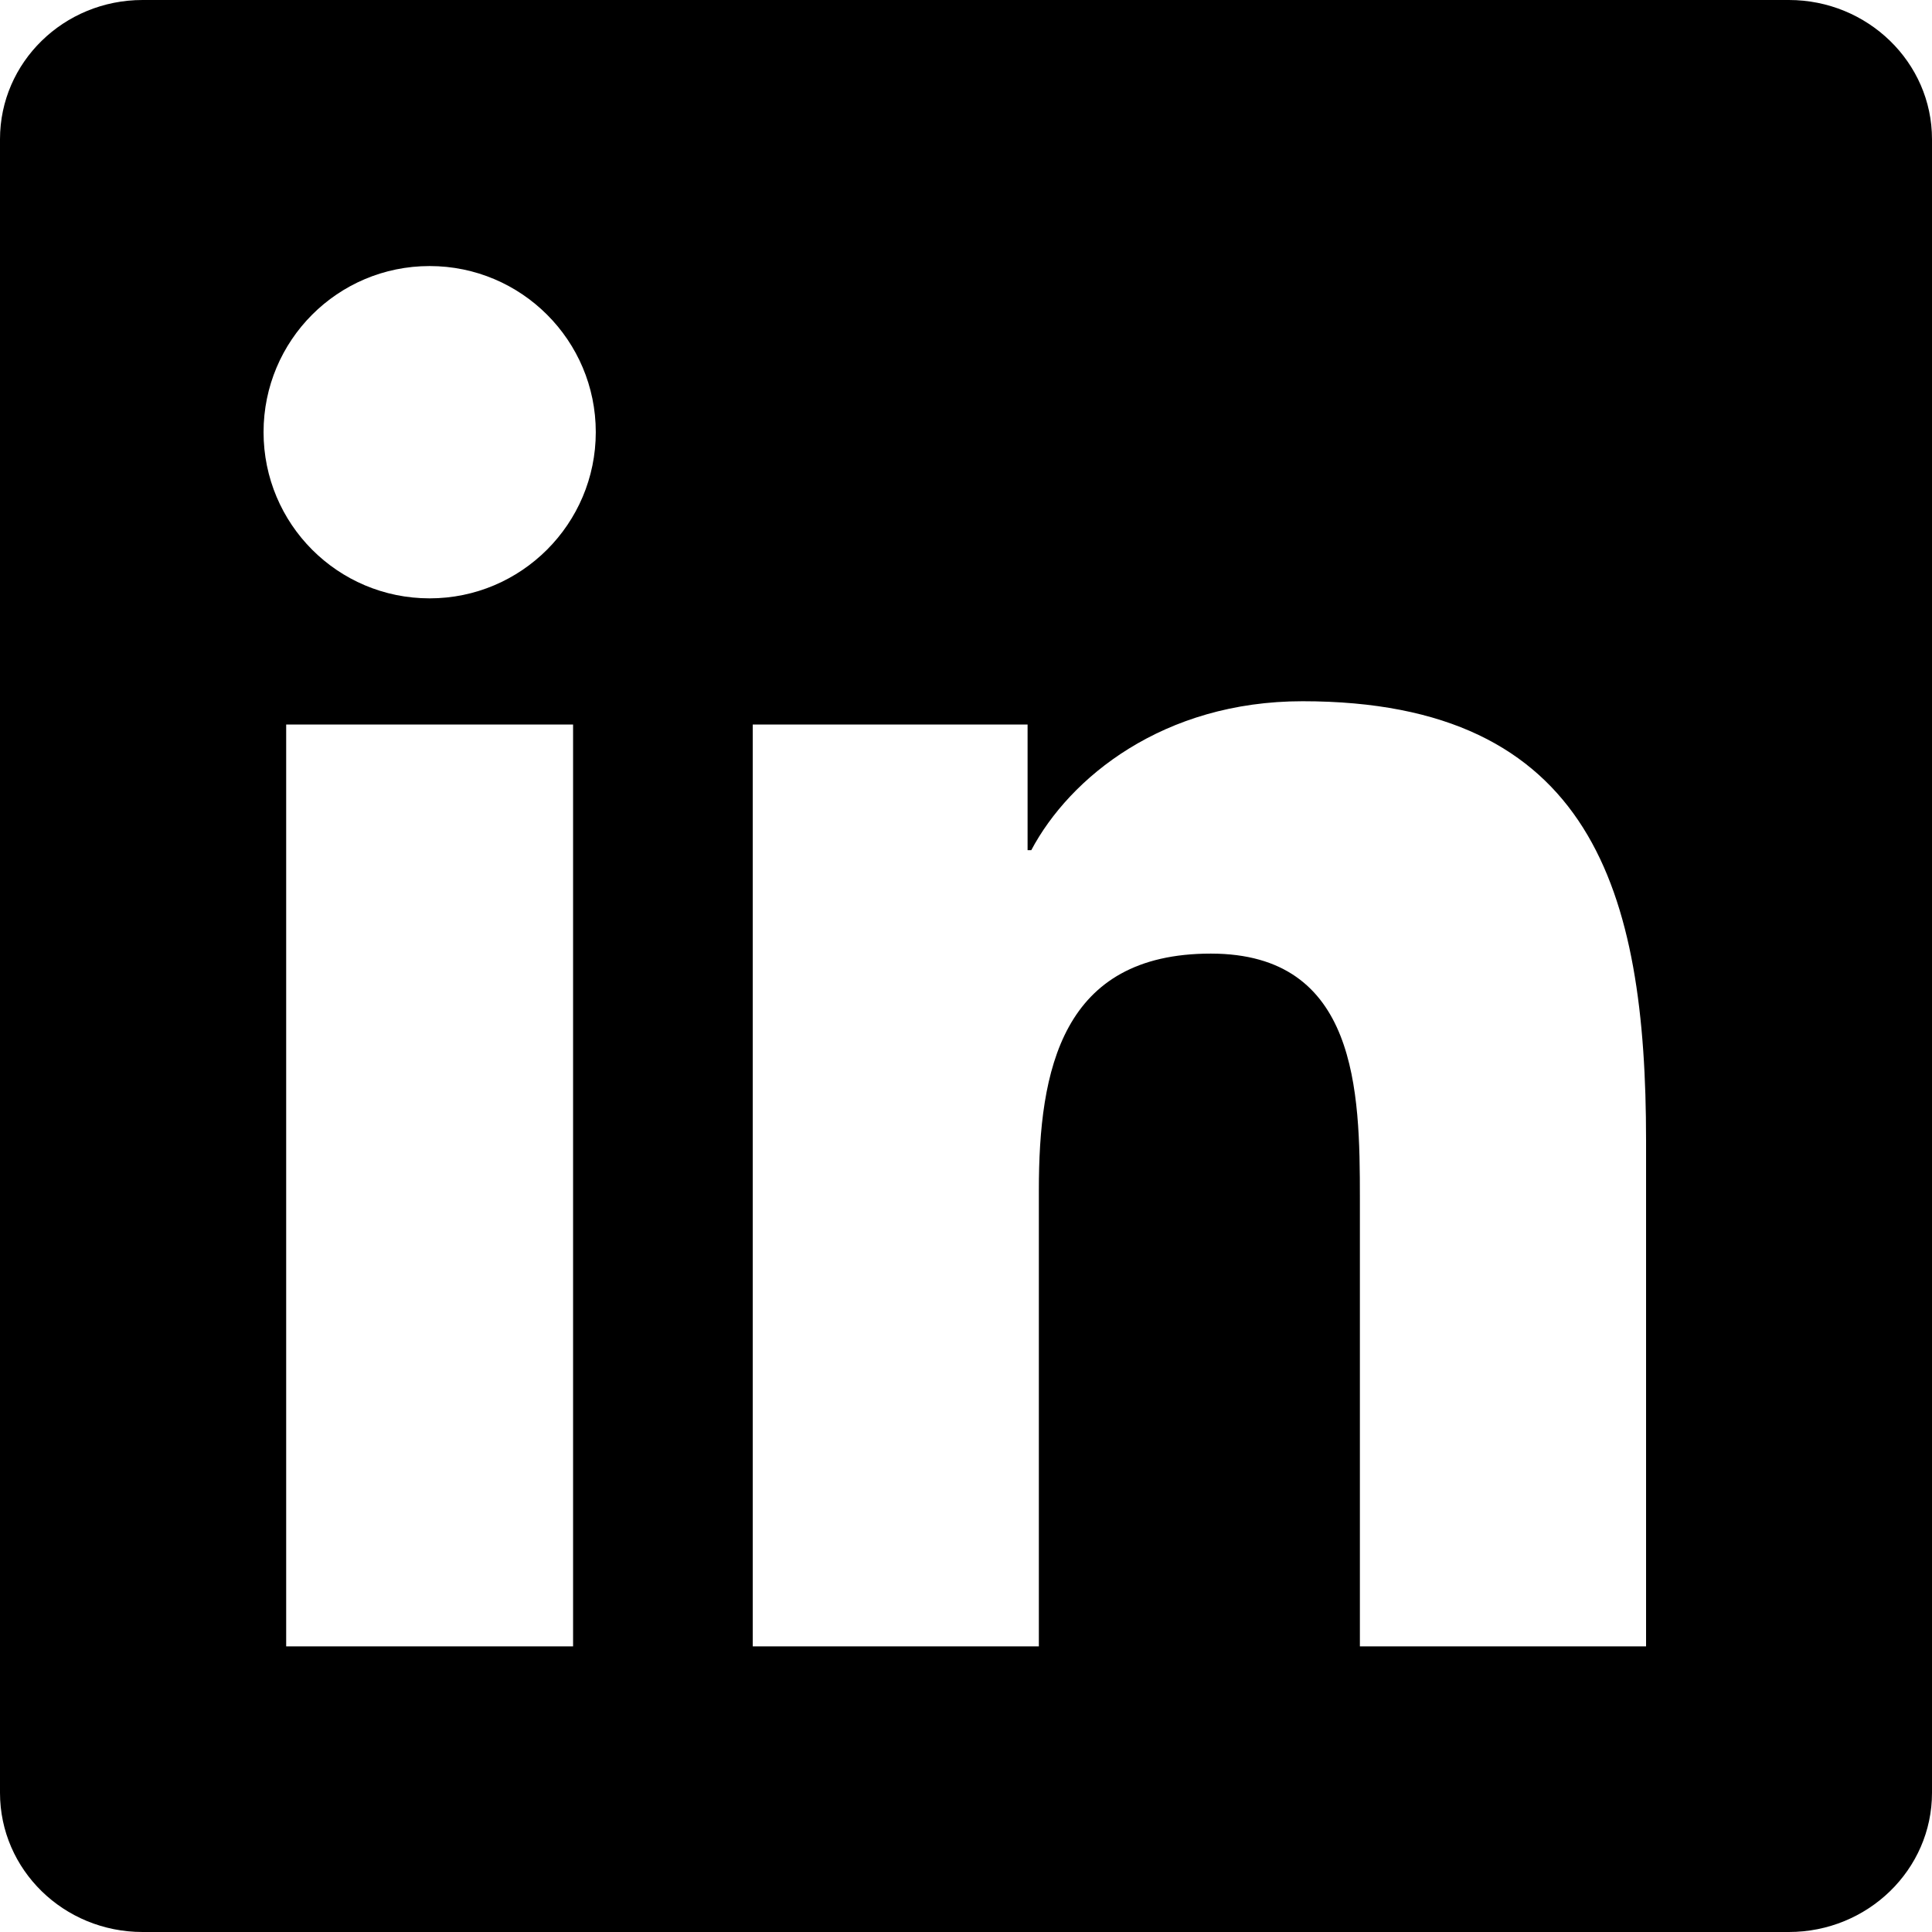
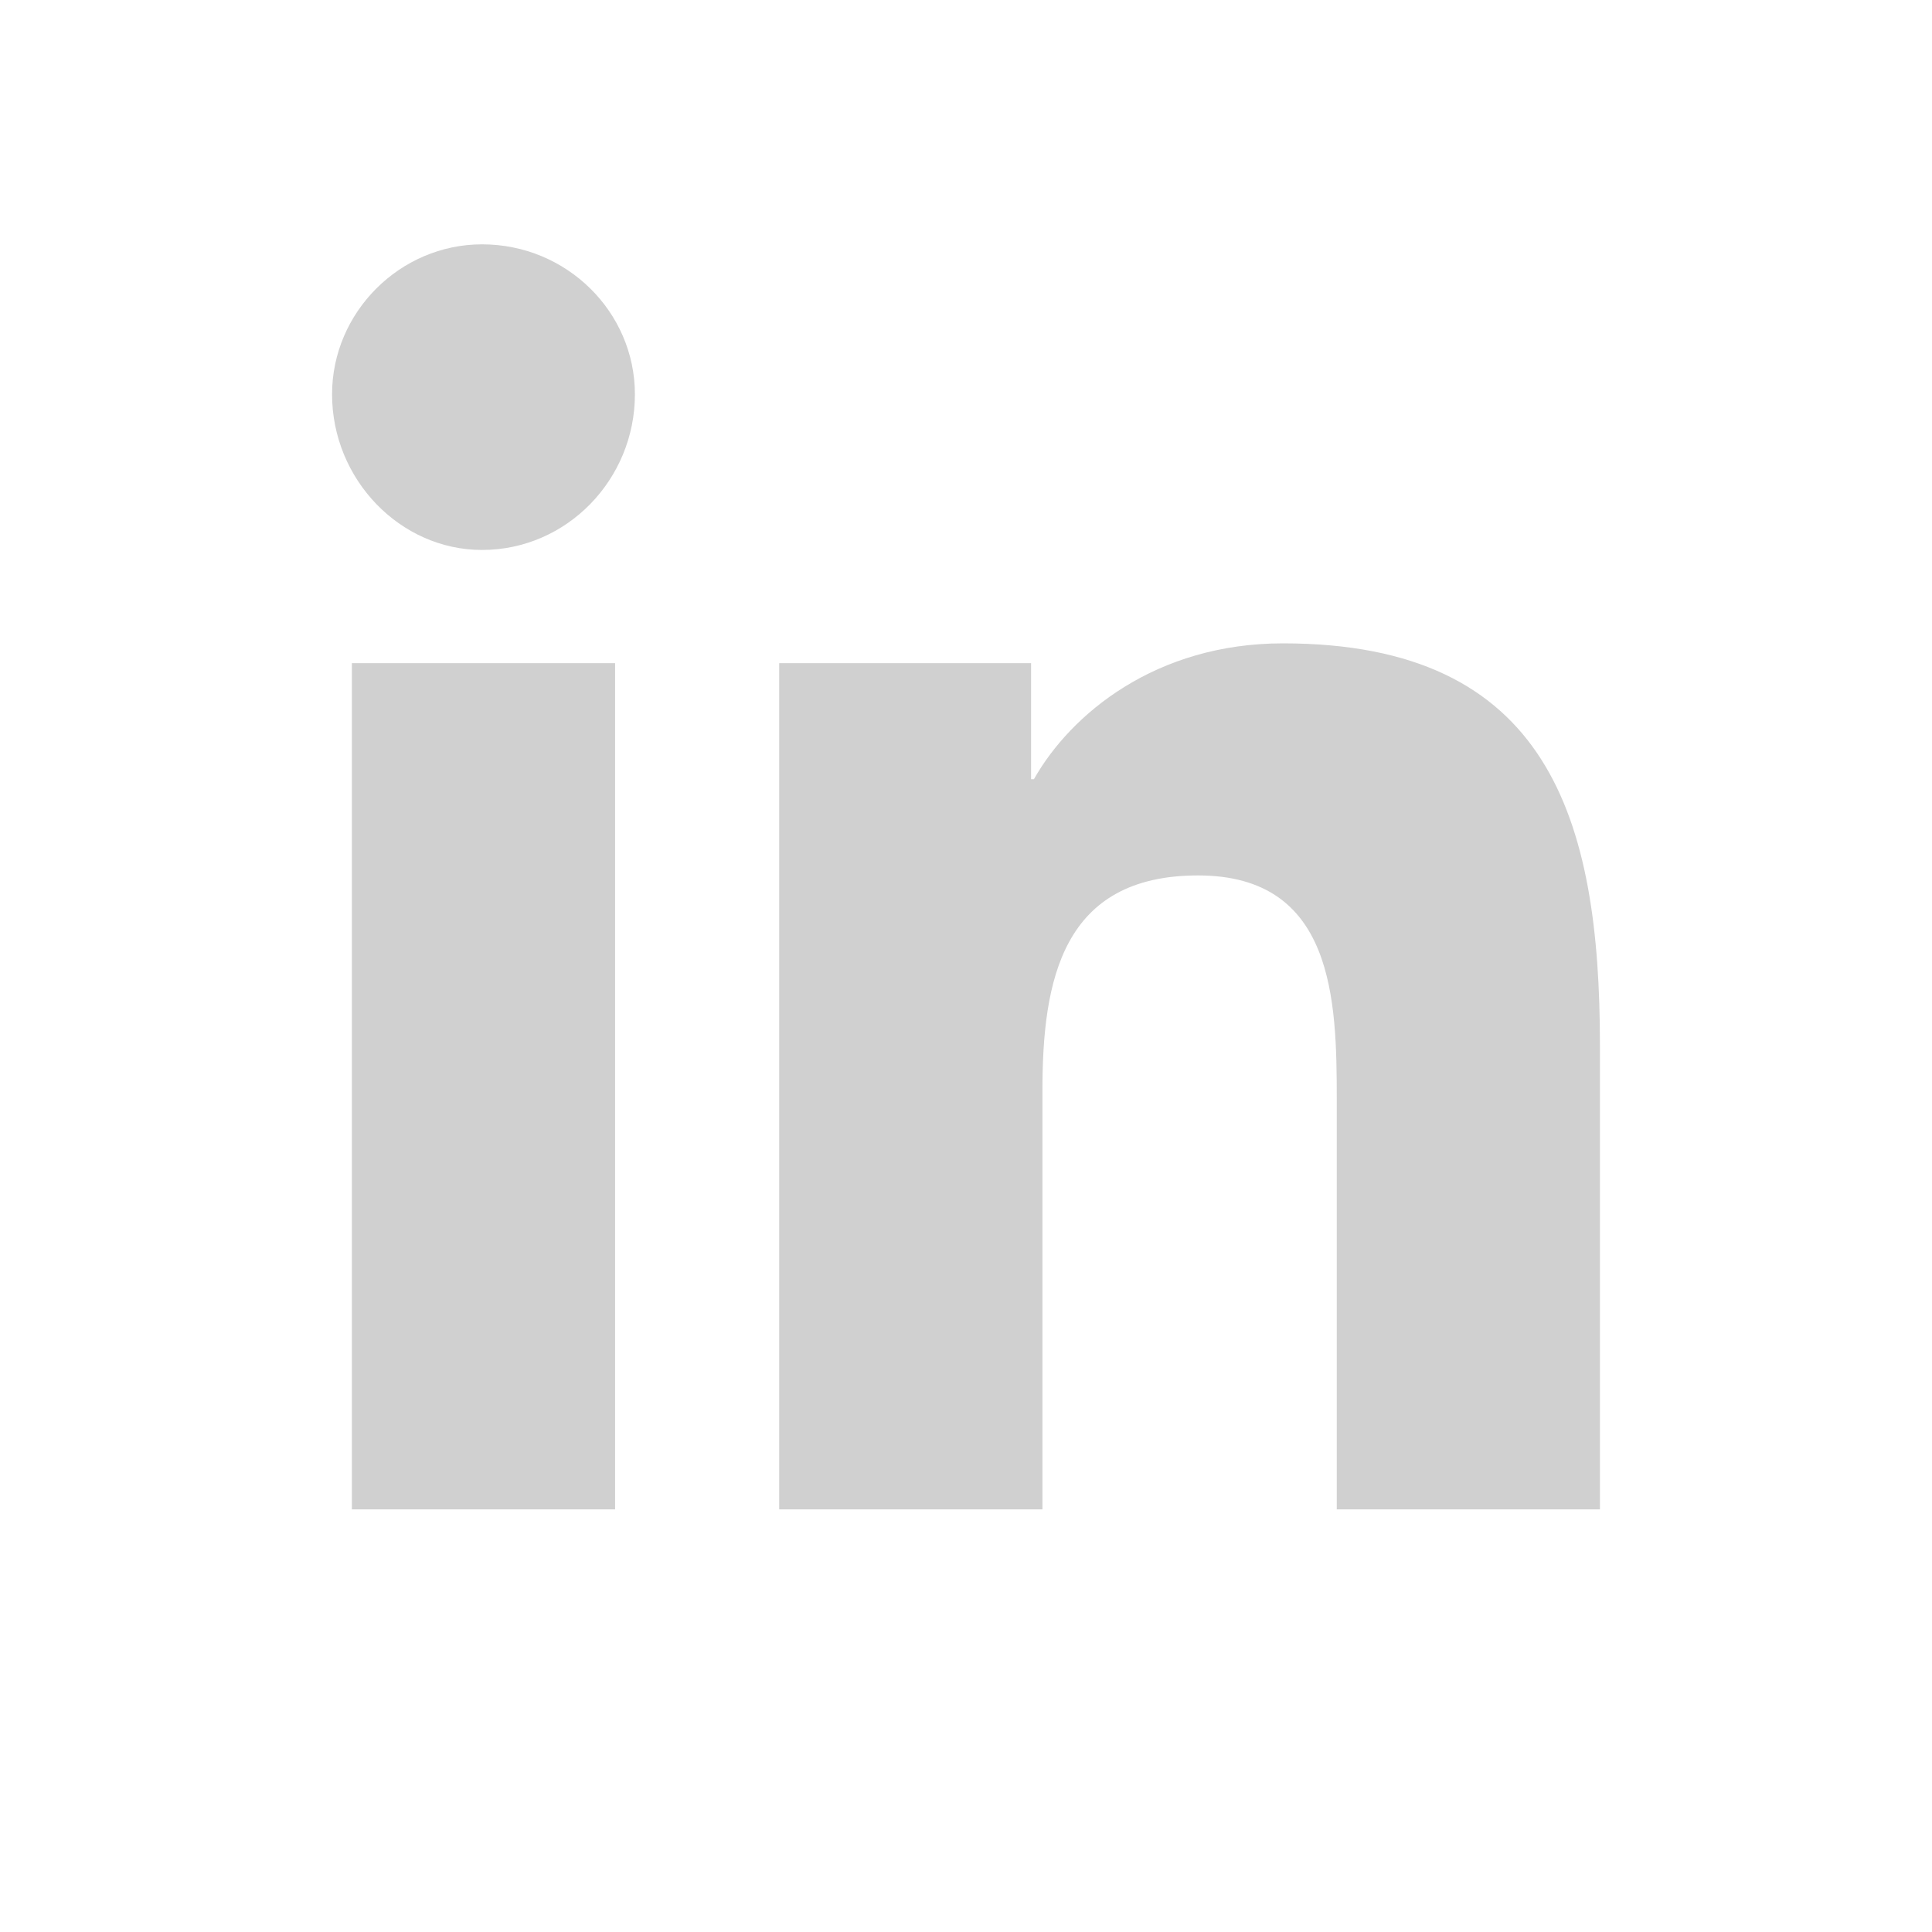
- <svg xmlns="http://www.w3.org/2000/svg" role="img" viewBox="0 0 24 24">
-   <path d="M20.447 20.452h-3.554v-5.569c0-1.328-.027-3.037-1.852-3.037-1.853 0-2.136 1.445-2.136 2.939v5.667H9.351V9h3.414v1.561h.046c.477-.9 1.637-1.85 3.37-1.85 3.601 0 4.267 2.37 4.267 5.455v6.286zM5.337 7.433c-1.144 0-2.063-.926-2.063-2.065 0-1.138.92-2.063 2.063-2.063 1.14 0 2.064.925 2.064 2.063 0 1.139-.925 2.065-2.064 2.065zm1.782 13.019H3.555V9h3.564v11.452zM22.225 0H1.771C.792 0 0 .774 0 1.729v20.542C0 23.227.792 24 1.771 24h20.451C23.2 24 24 23.227 24 22.271V1.729C24 .774 23.2 0 22.222 0h.003z" />
+ <svg xmlns="http://www.w3.org/2000/svg" width="32" height="32" viewBox="0 0 32 32" fill="none">
+   <path d="M10.188 25V10.984H5.828V25H10.188ZM7.984 9.109C9.391 9.109 10.516 7.938 10.516 6.531C10.516 5.172 9.391 4.047 7.984 4.047C6.625 4.047 5.5 5.172 5.5 6.531C5.5 7.938 6.625 9.109 7.984 9.109ZM26.453 25H26.5V17.312C26.5 13.562 25.656 10.656 21.25 10.656C19.141 10.656 17.734 11.828 17.125 12.906H17.078V10.984H12.906V25H17.266V18.062C17.266 16.234 17.594 14.5 19.844 14.5C22.094 14.5 22.141 16.562 22.141 18.203V25H26.453Z" fill="#D0D0D0" />
</svg>
